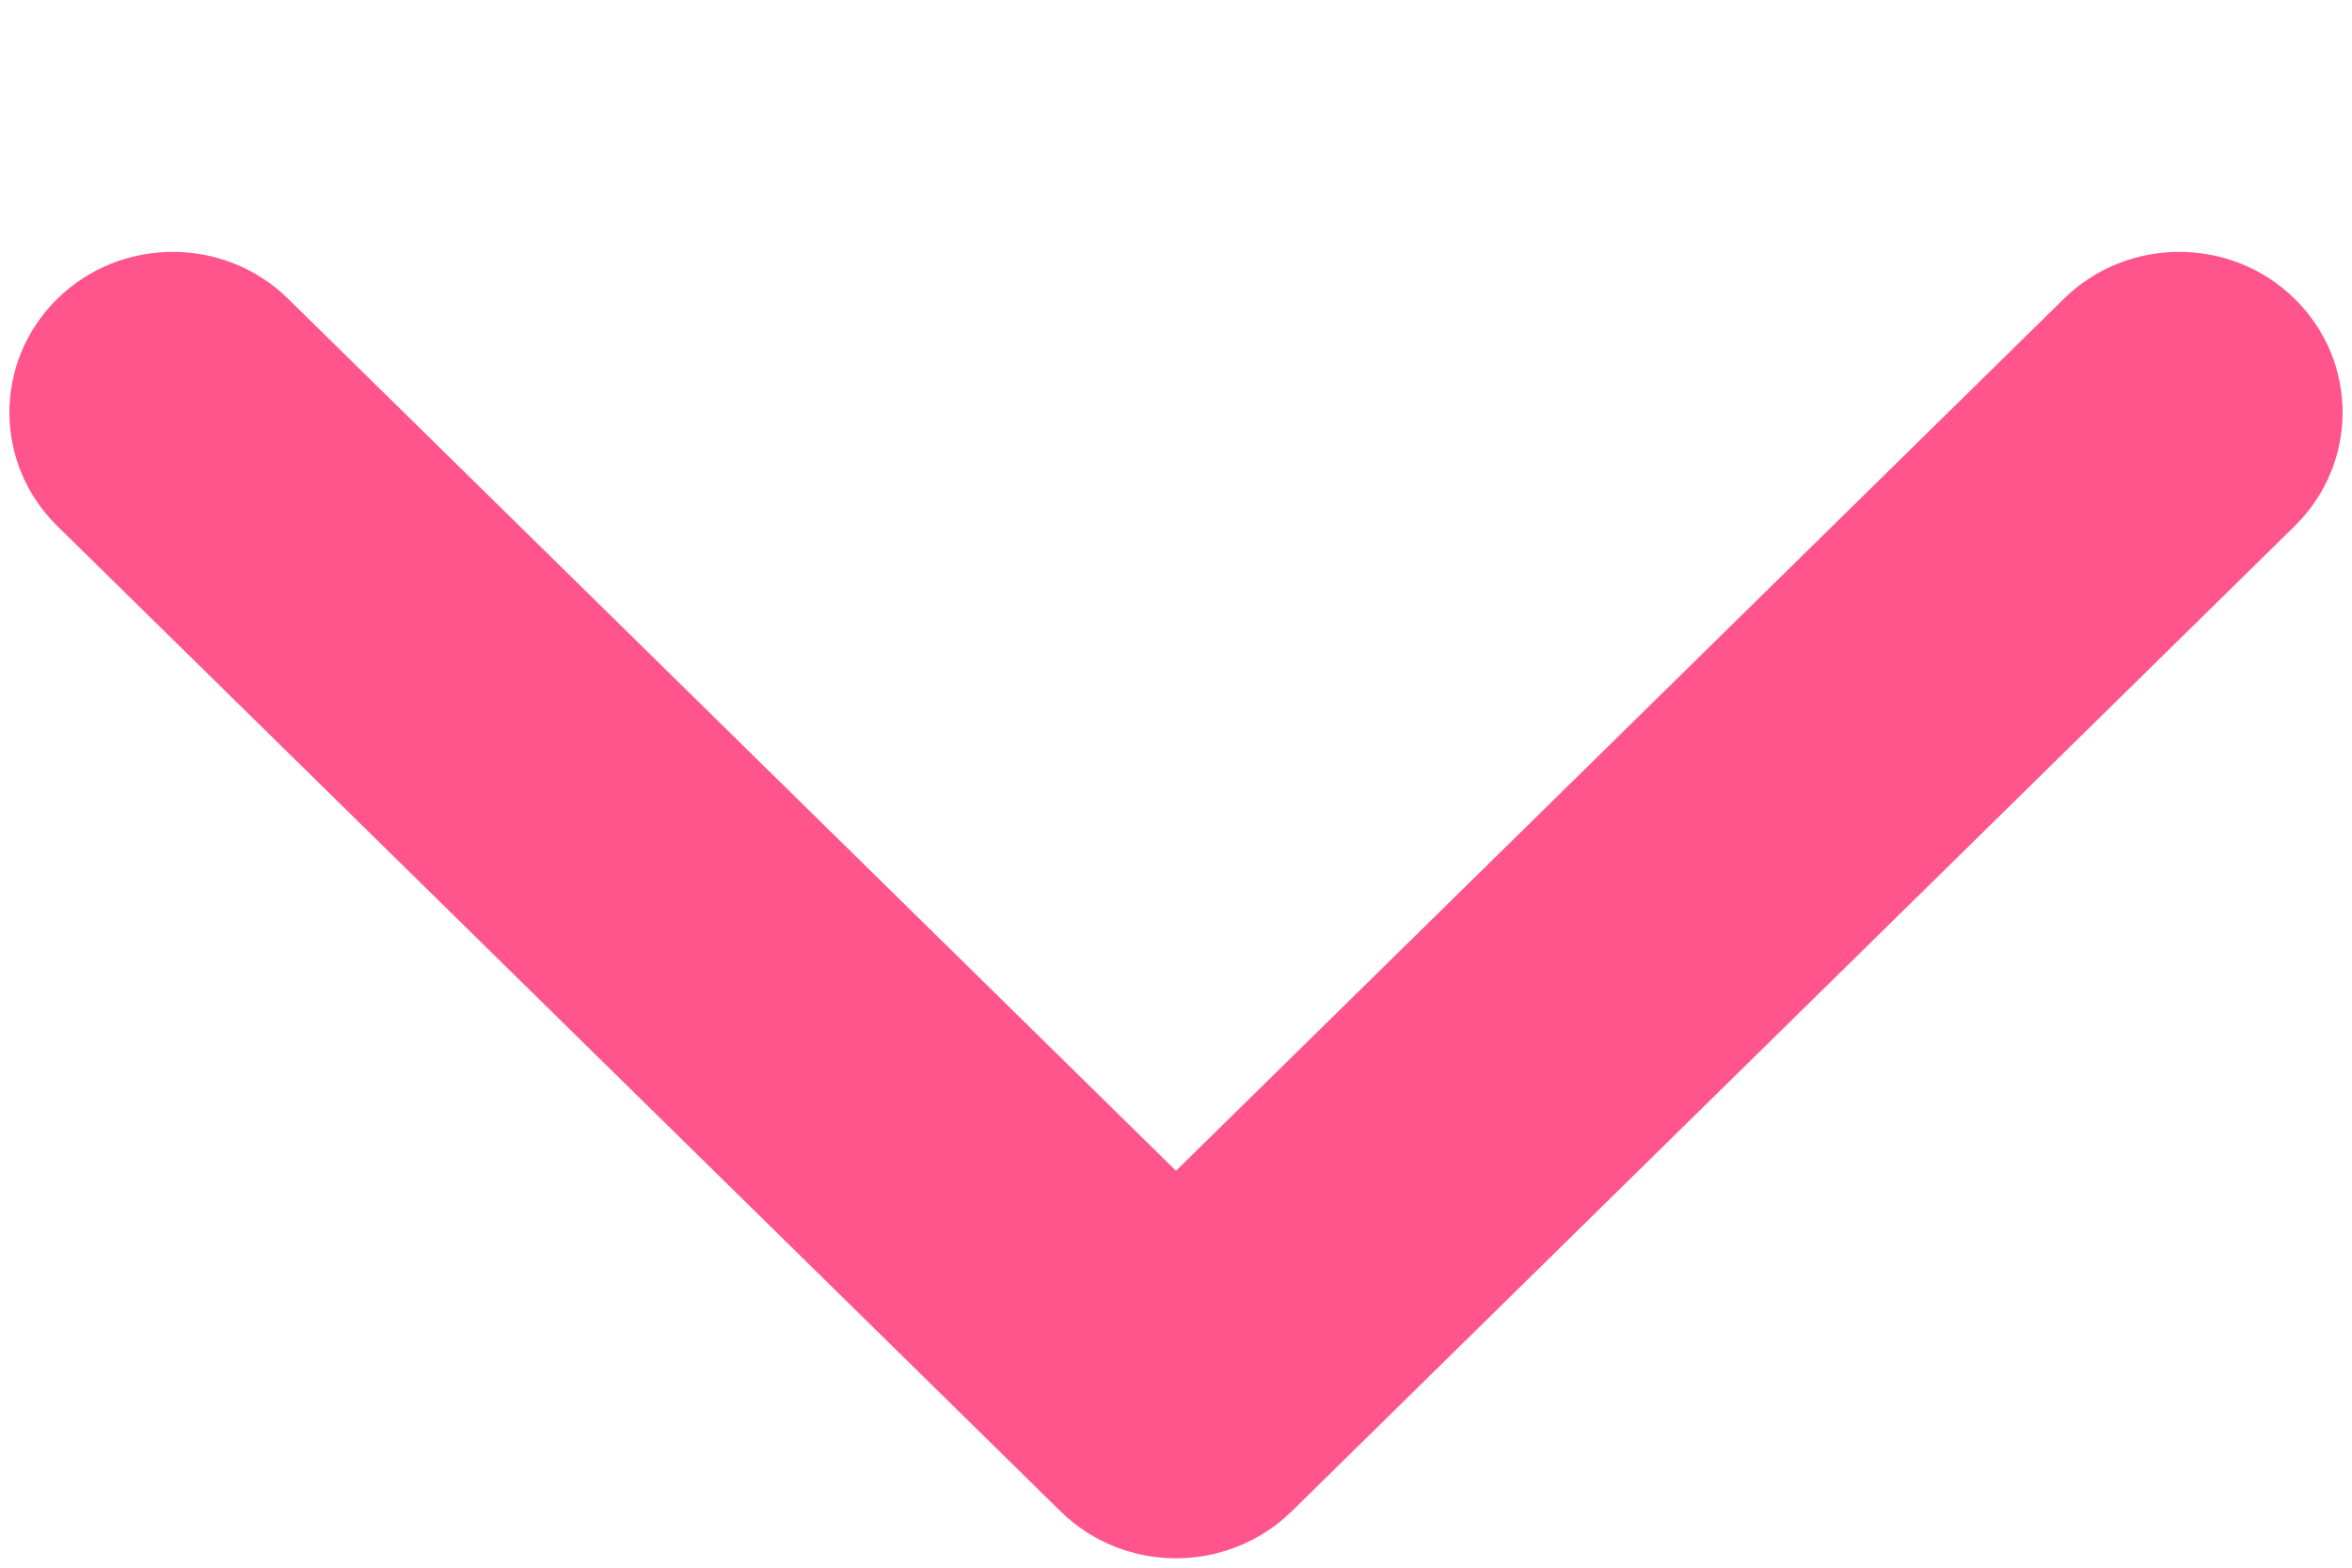
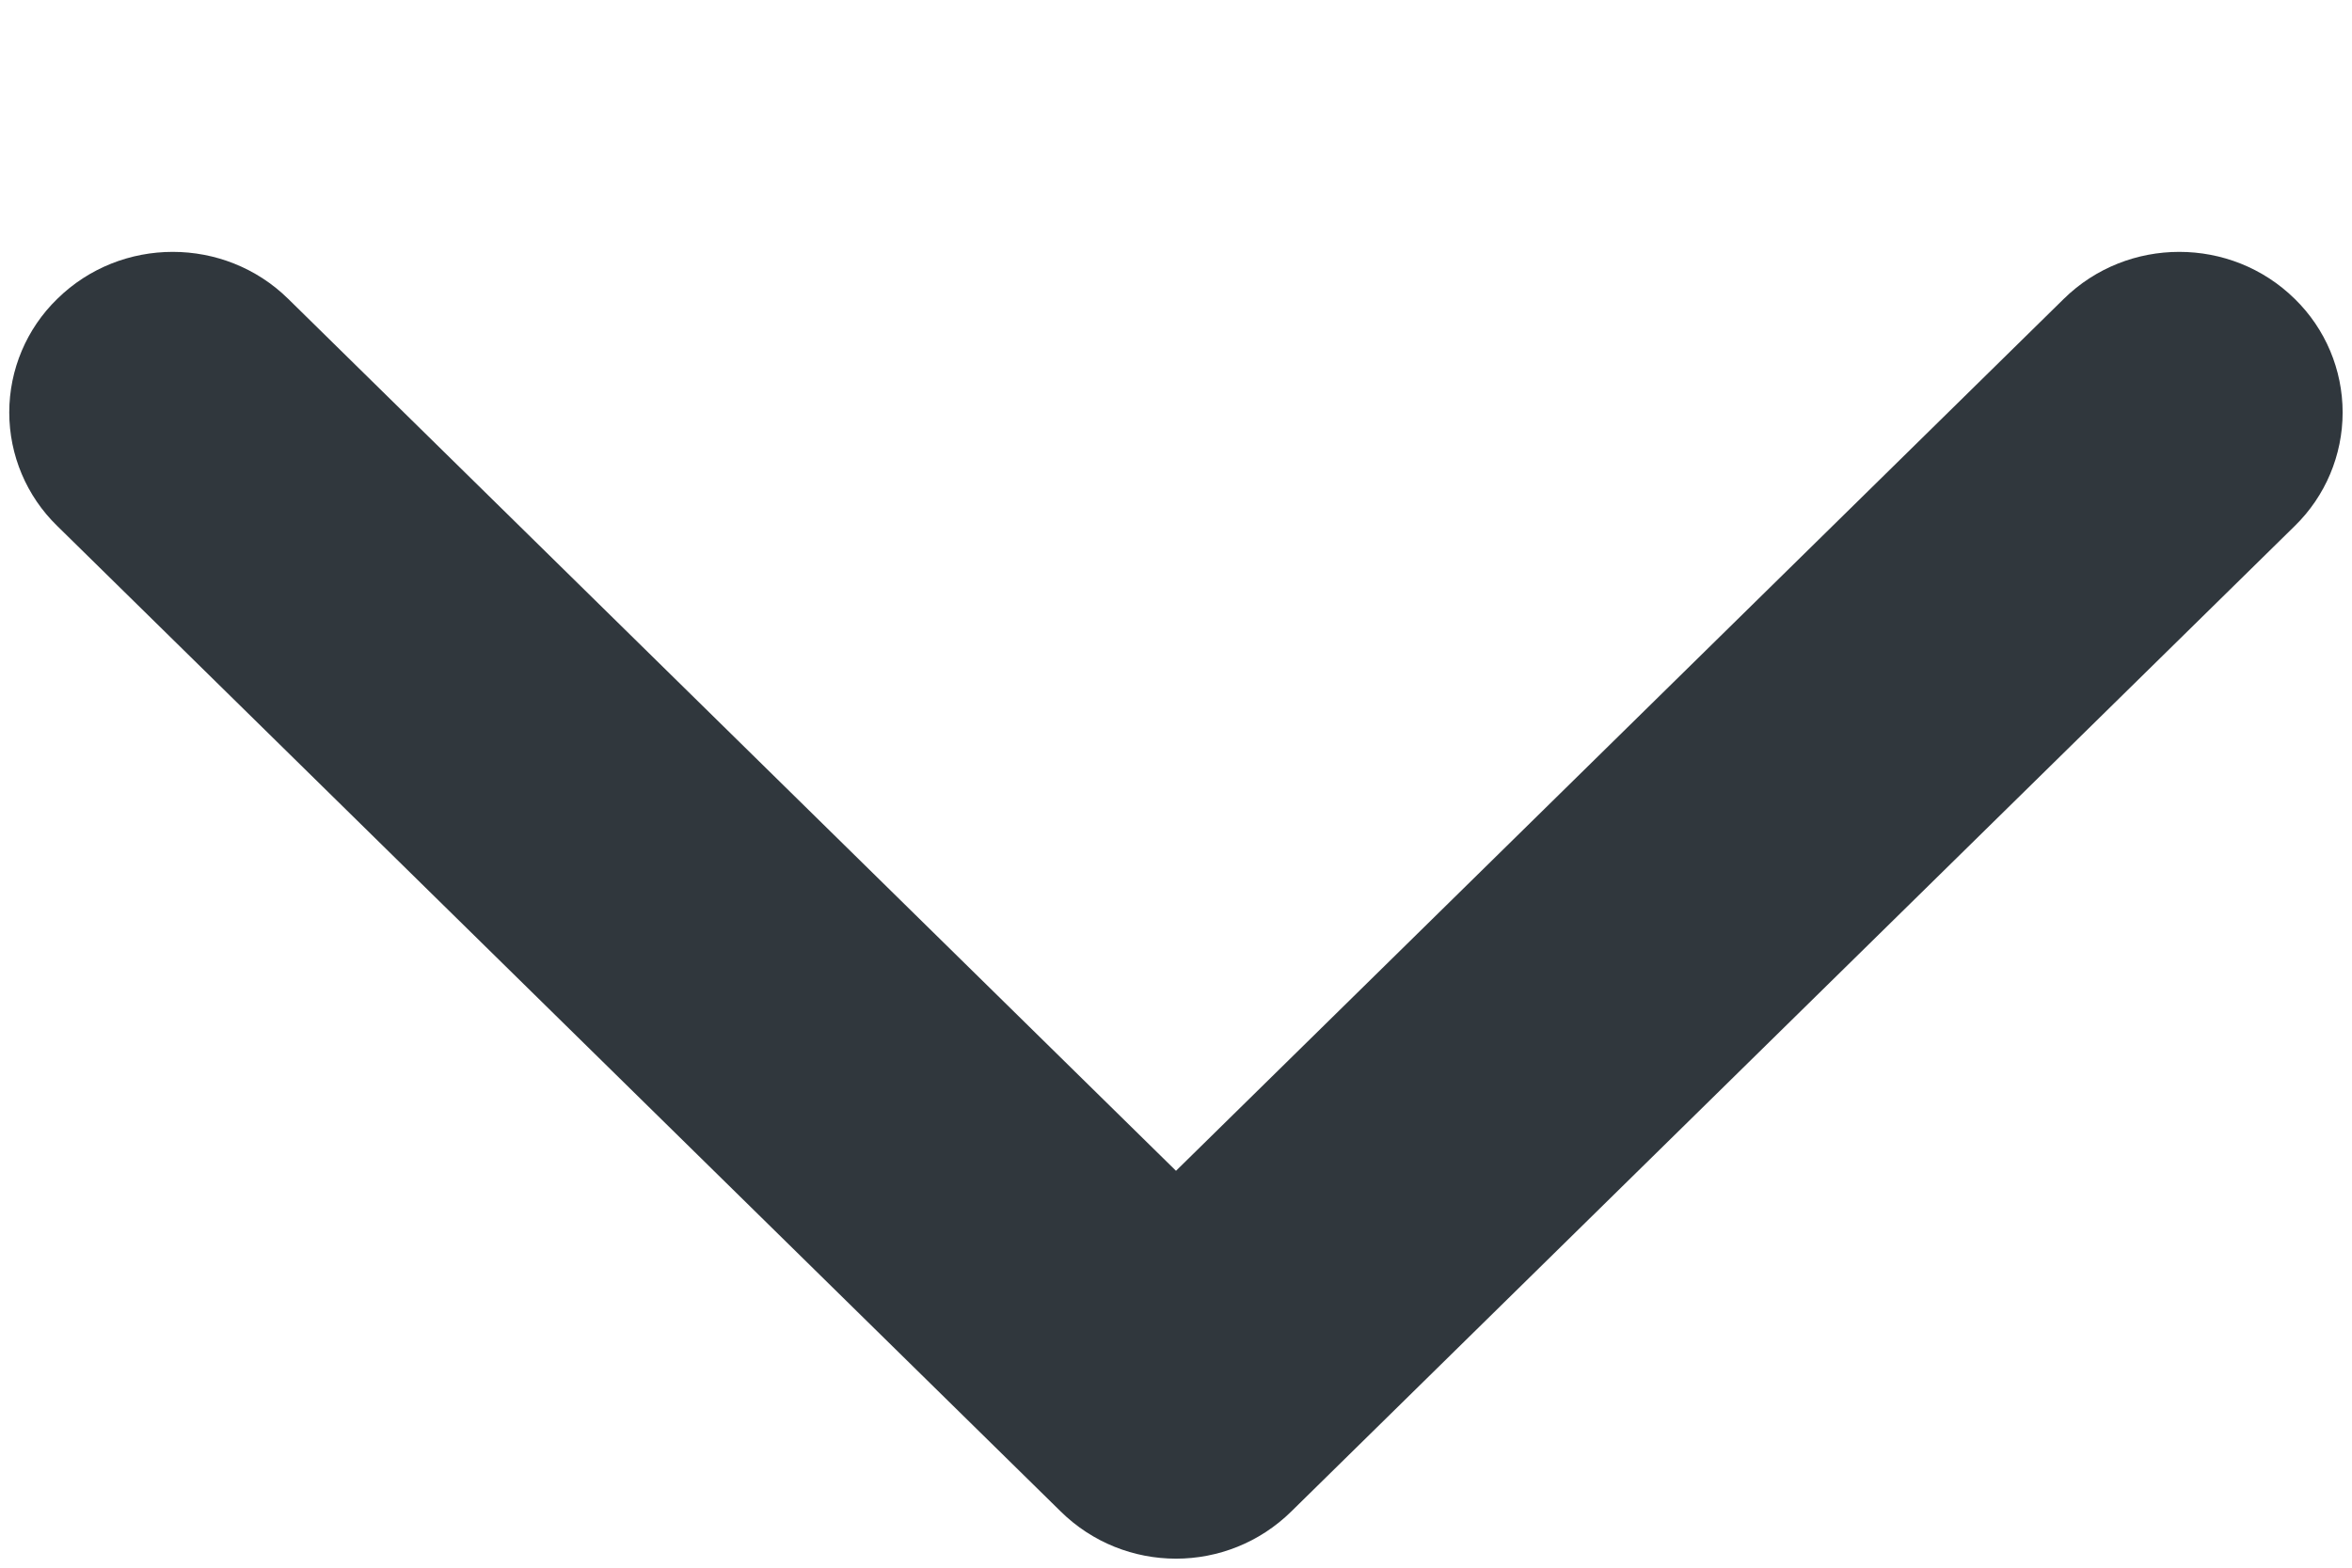
- <svg xmlns="http://www.w3.org/2000/svg" width="9" height="6" viewBox="0 0 9 6" fill="none">
-   <path fill-rule="evenodd" clip-rule="evenodd" d="M4.058 5.784L0.219 2.013C-0.025 1.773 -0.025 1.384 0.219 1.144C0.463 0.904 0.859 0.904 1.103 1.144L4.5 4.481L7.897 1.144C8.141 0.904 8.537 0.904 8.781 1.144C9.025 1.384 9.025 1.773 8.781 2.013L4.942 5.785C4.82 5.904 4.66 5.964 4.5 5.964C4.34 5.964 4.18 5.904 4.058 5.784Z" fill="#FF548C" />
+ <svg xmlns="http://www.w3.org/2000/svg" width="9" height="6" fill="none">
+   <path fill-rule="evenodd" clip-rule="evenodd" d="M4.058 5.784L.219 2.013a.606.606 0 010-.869c.244-.24.64-.24.884 0L4.5 4.481l3.397-3.337c.244-.24.64-.24.884 0a.607.607 0 010 .869L4.942 5.784a.629.629 0 01-.884 0z" fill="#30373D" />
</svg>
